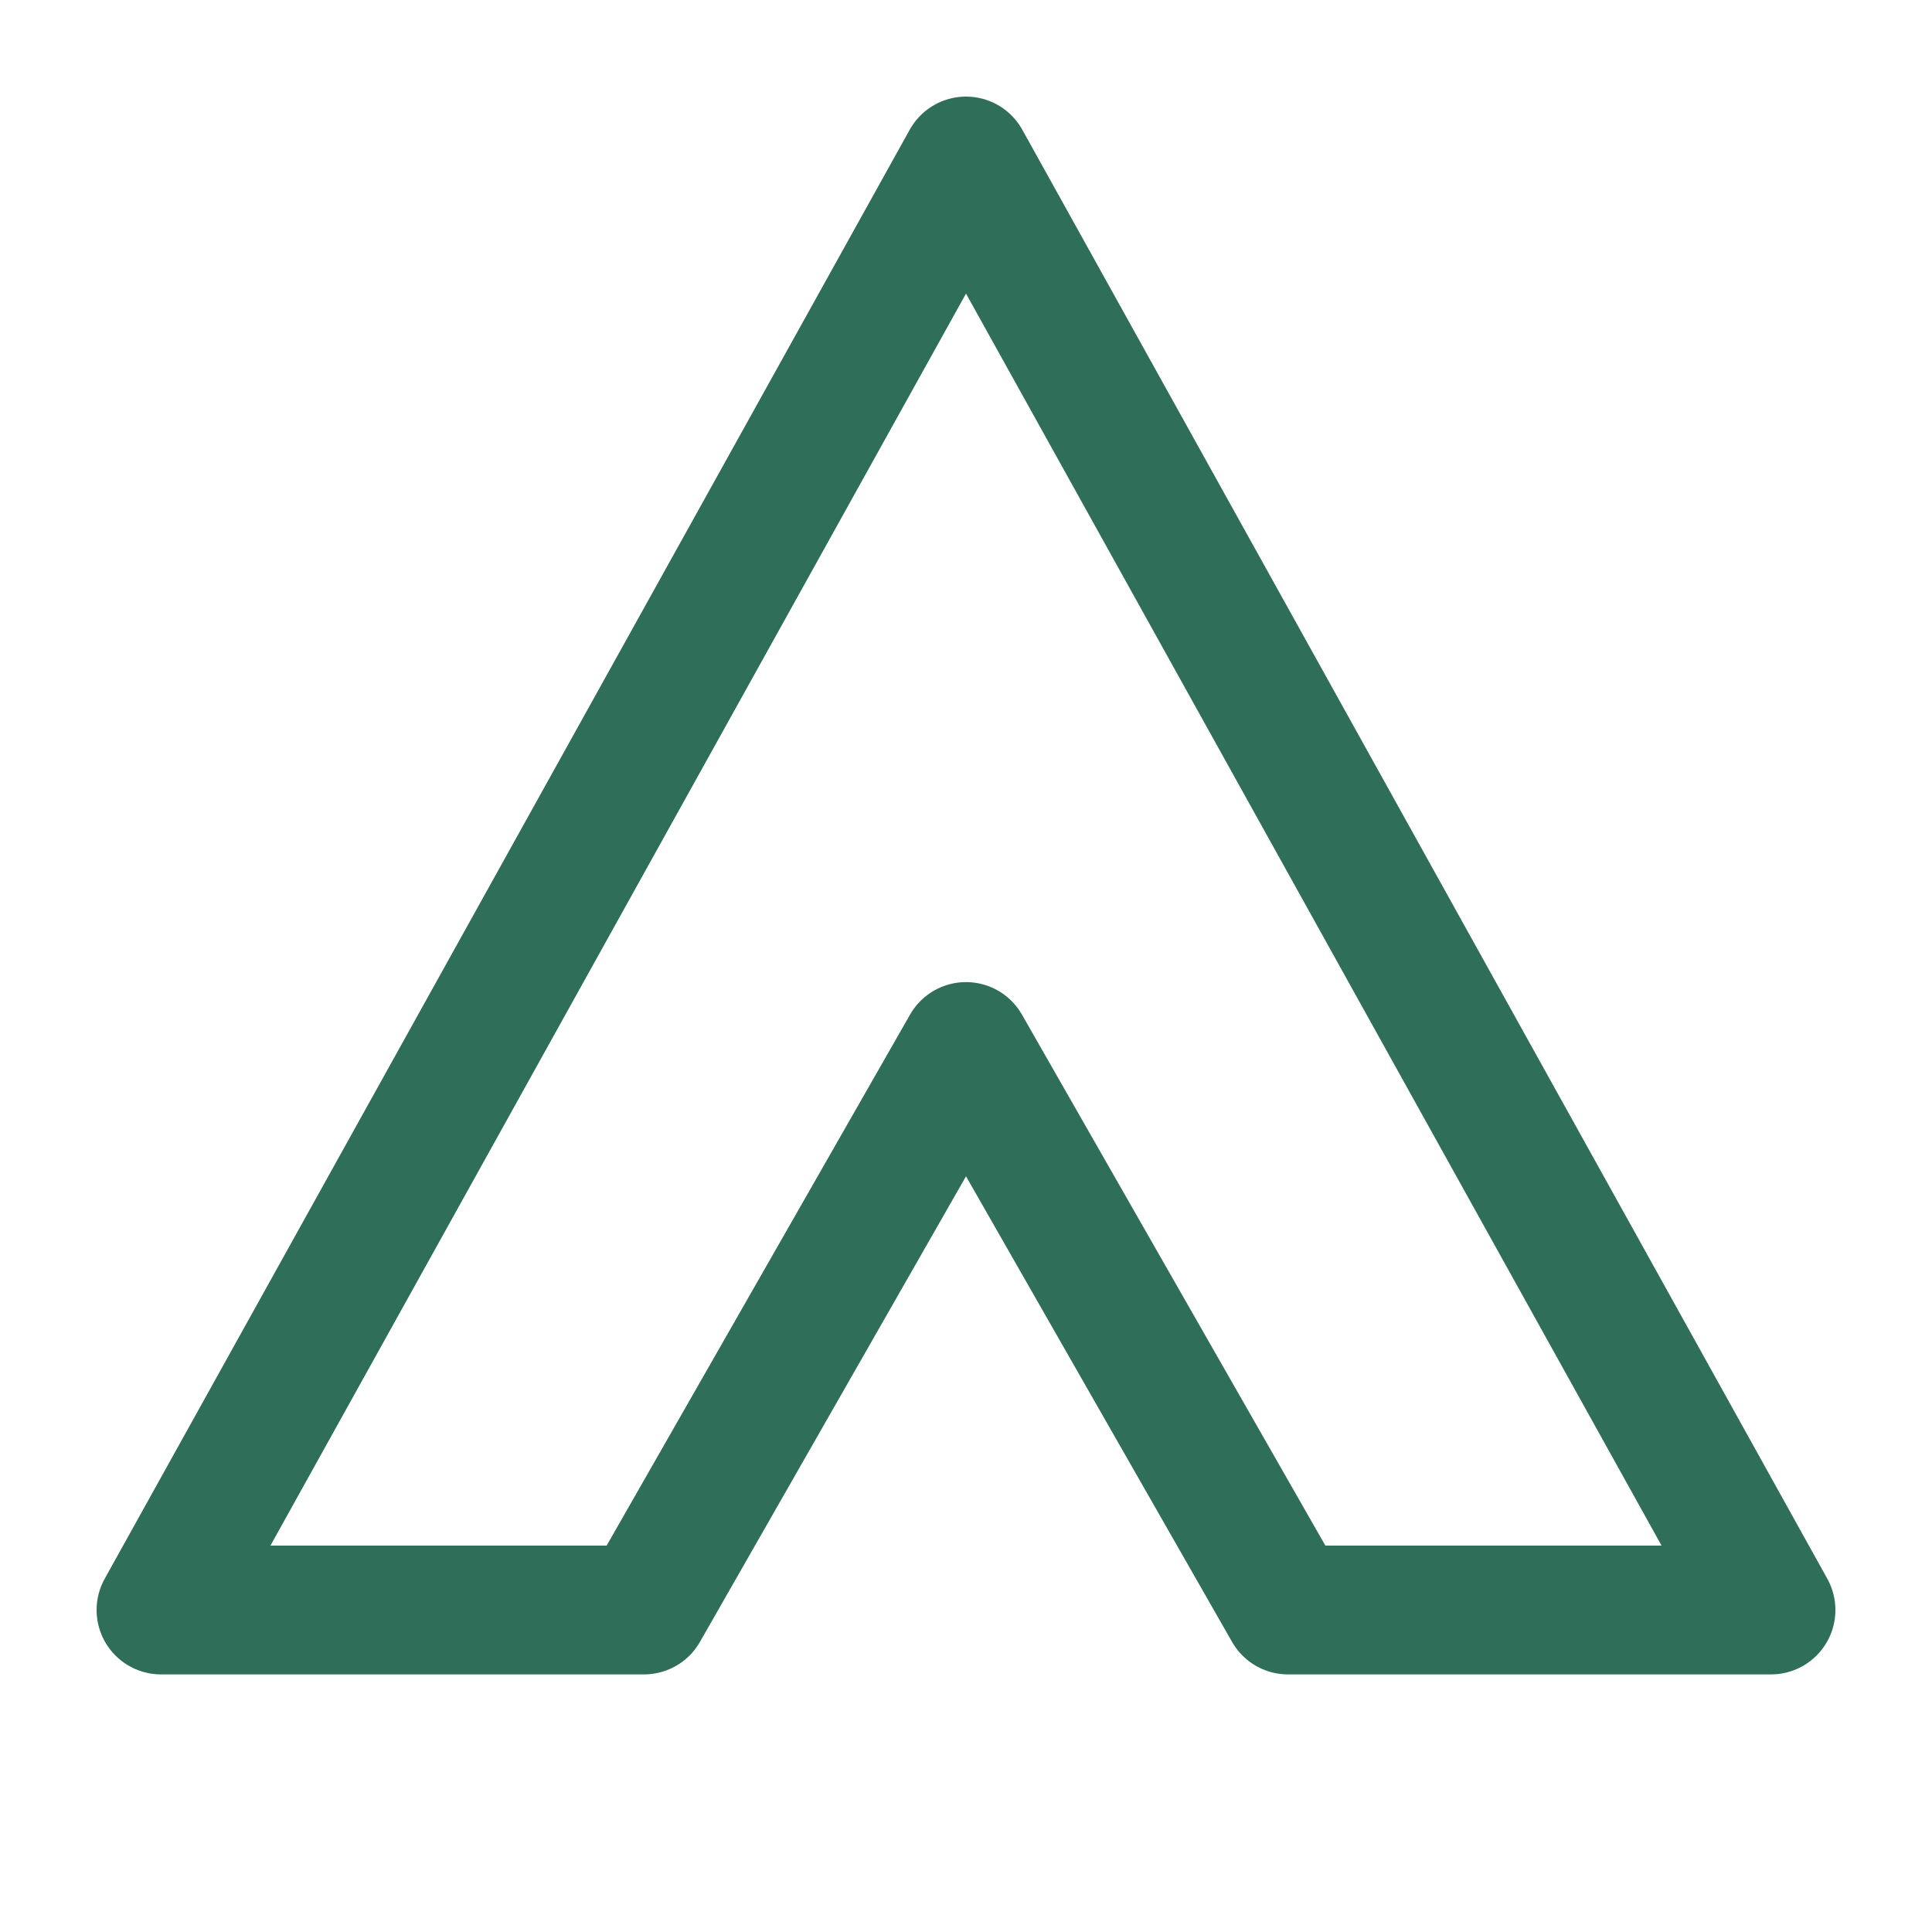
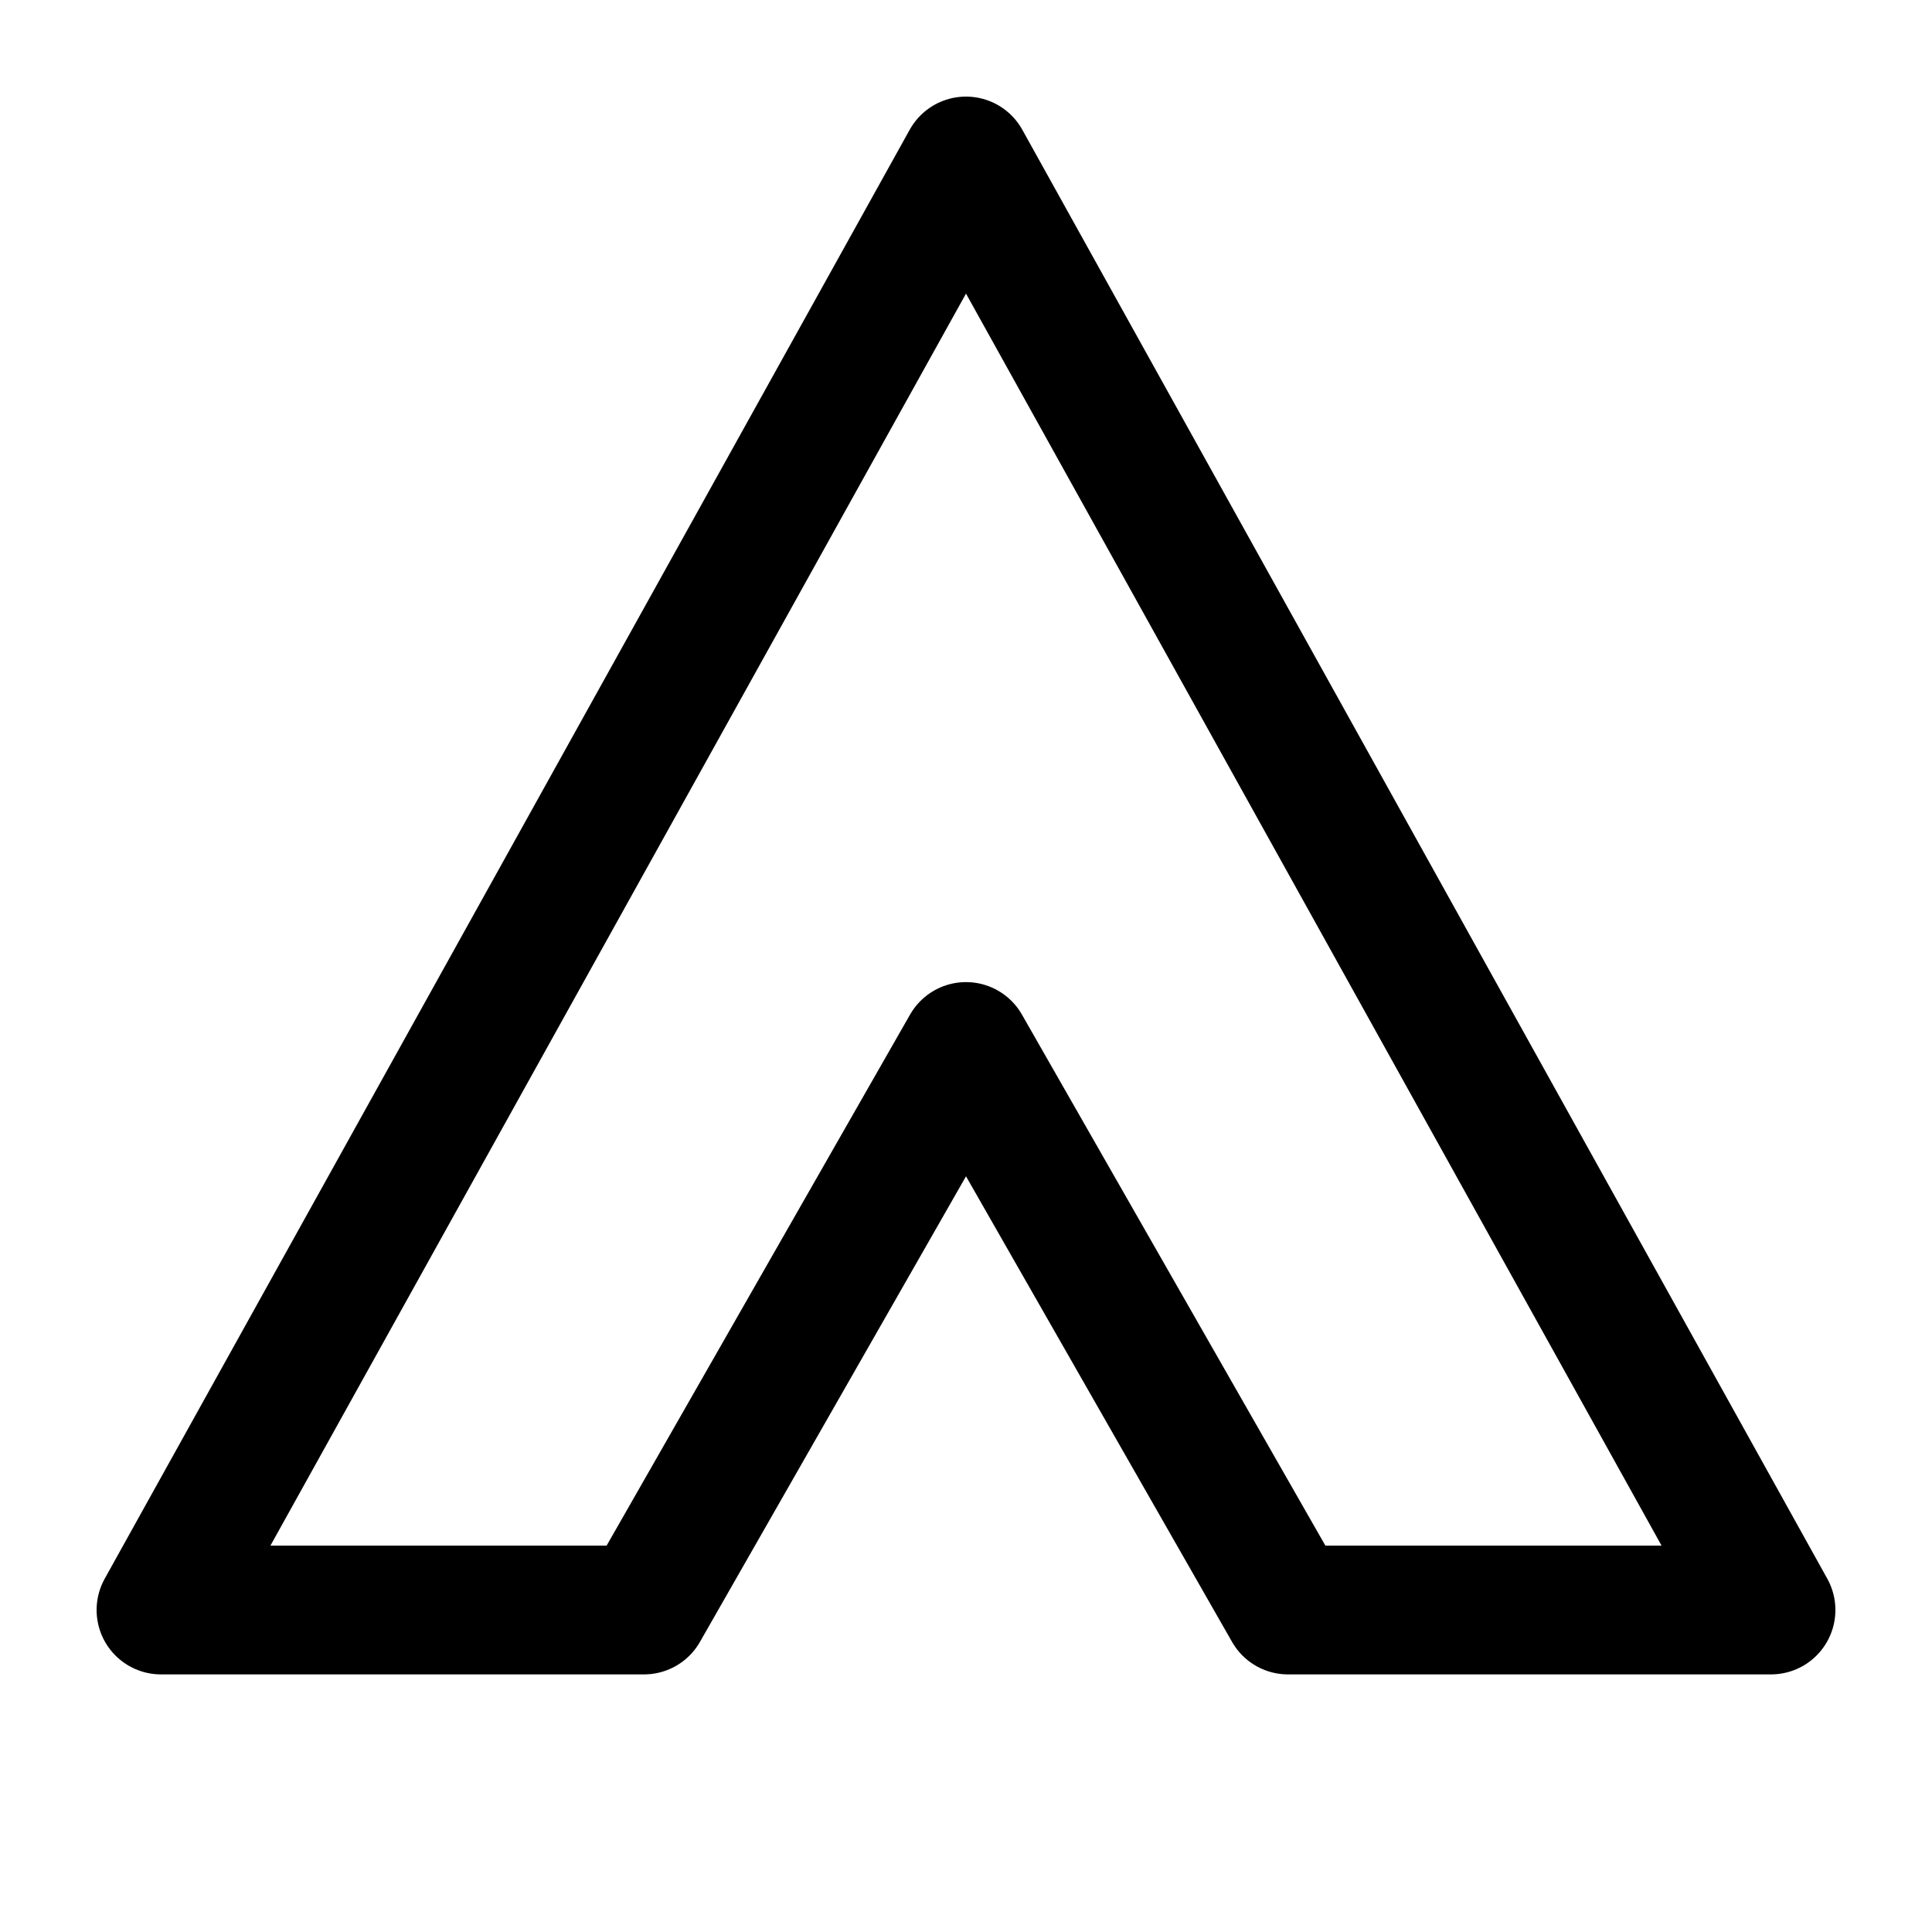
- <svg xmlns="http://www.w3.org/2000/svg" width="24" height="24" viewBox="0 0 24 24" fill="none" stroke="#2F6F59" stroke-width="1.6" stroke-linecap="round" stroke-linejoin="round">
+ <svg xmlns="http://www.w3.org/2000/svg" width="24" height="24" viewBox="0 0 24 24" fill="none" stroke="currentColor" stroke-width="1.6" stroke-linecap="round" stroke-linejoin="round">
  <path d="M12 2L2 20h6l4-7 4 7h6L12 2z" />
</svg>
